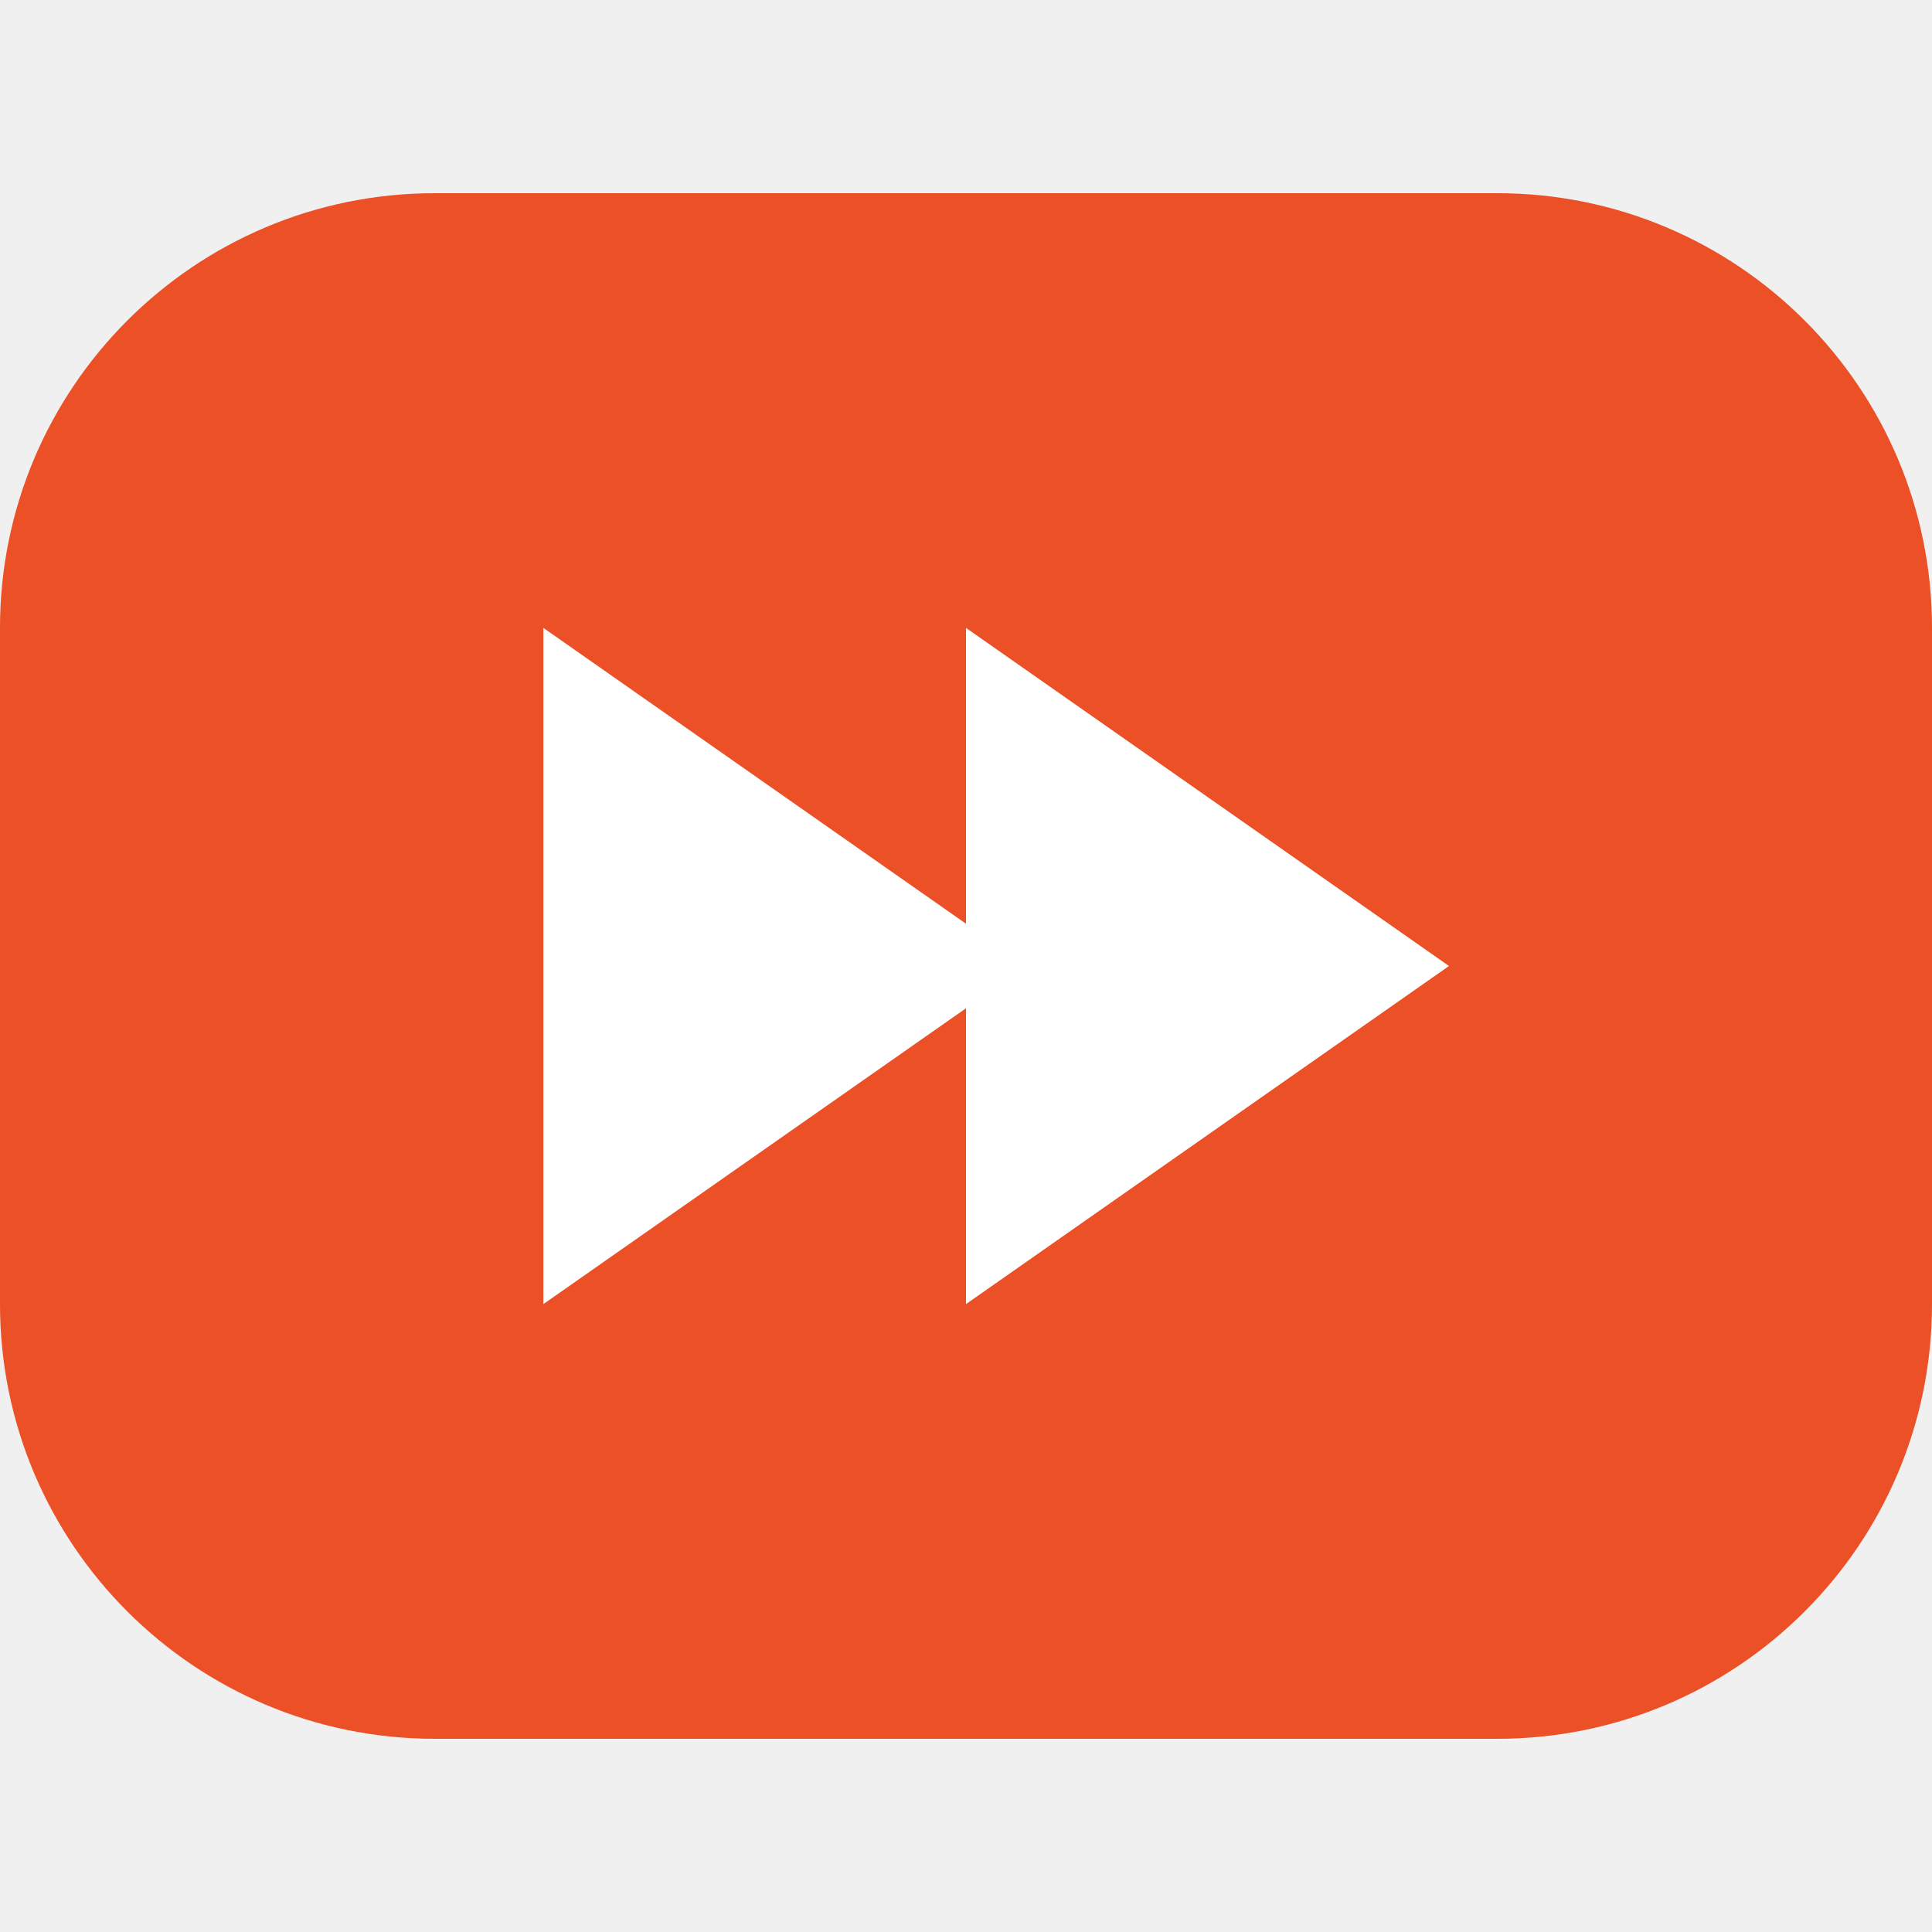
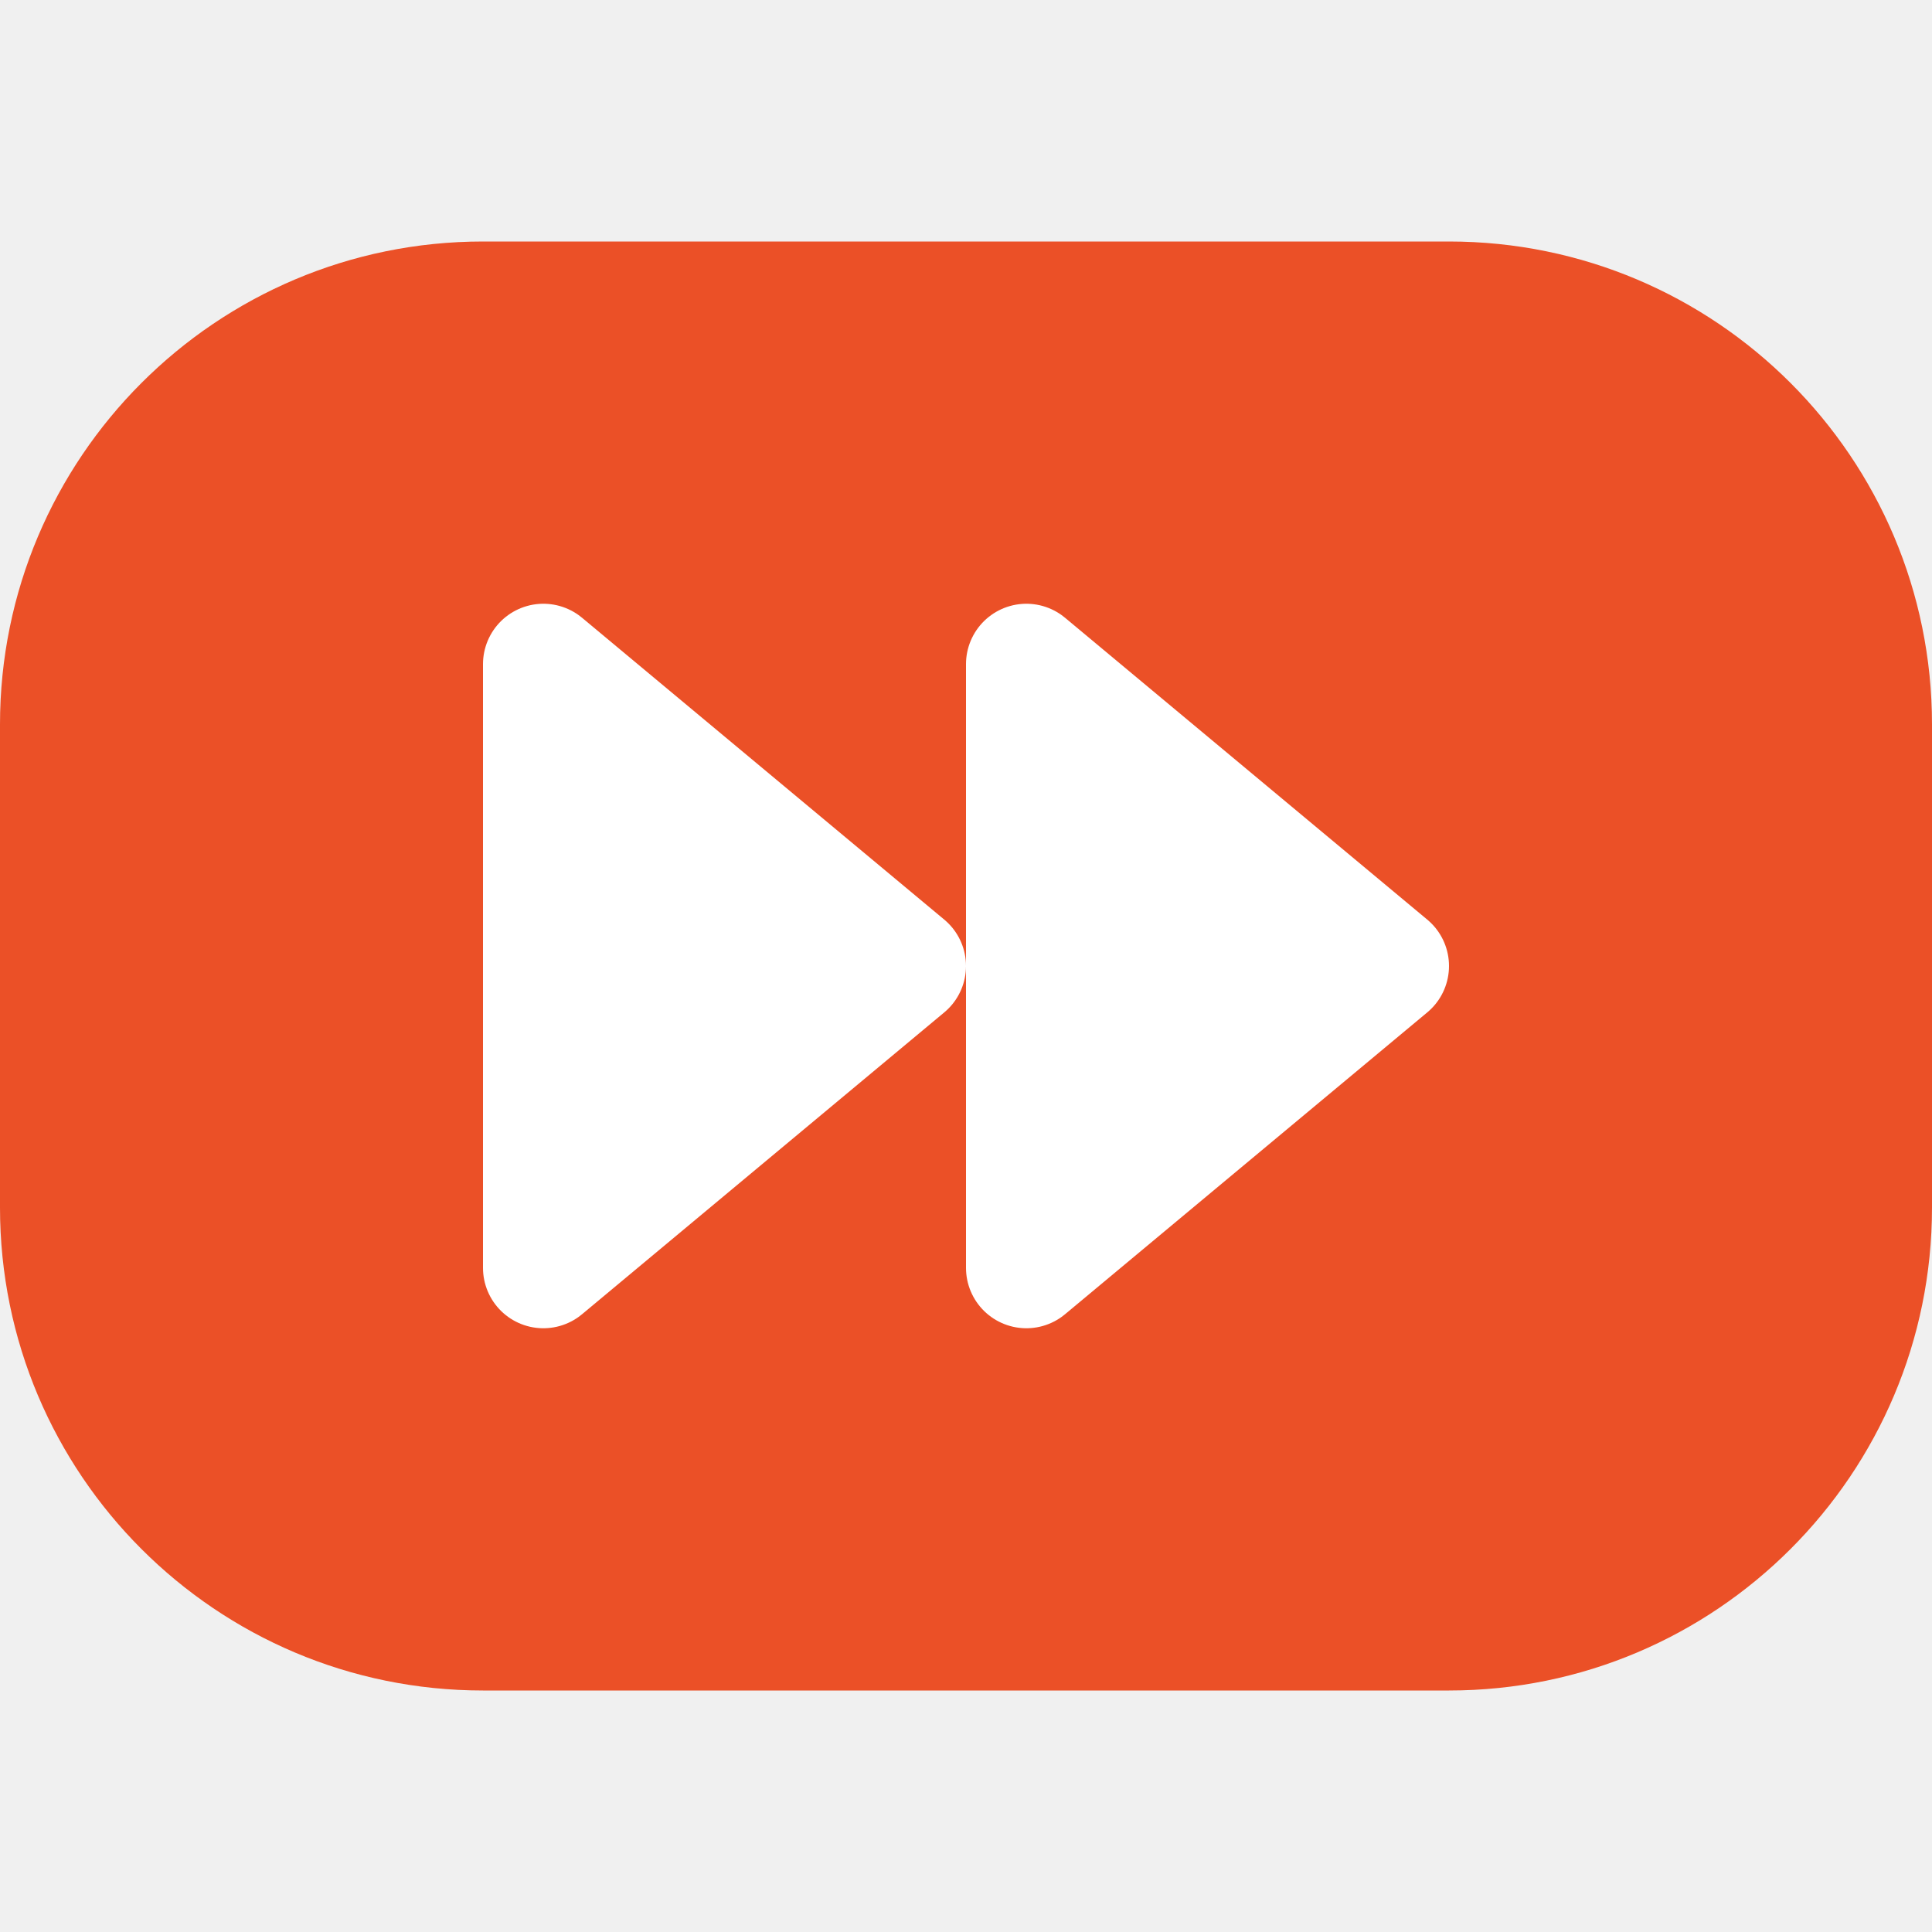
<svg xmlns="http://www.w3.org/2000/svg" width="160" height="160" viewBox="0 0 160 160">
-   <rect y="16" width="160" height="128" fill="#eb5027" rx="36" />
-   <path transform="translate(0, 16)" fill="#ffffff" stroke-linejoin="round" stroke-width="8" d="M45 36l40 28-40 28V36zm35 0l40 28-40 28V36z" />
+   <rect y="20" width="160" height="120" fill="#eb5027" rx="40" />
+   <path fill="#ffffff" stroke="#ffffff" stroke-width="10" stroke-linejoin="round" d="M45 55l30 25-30 25V55zm40 0l30 25-30 25V55z" />
</svg>
